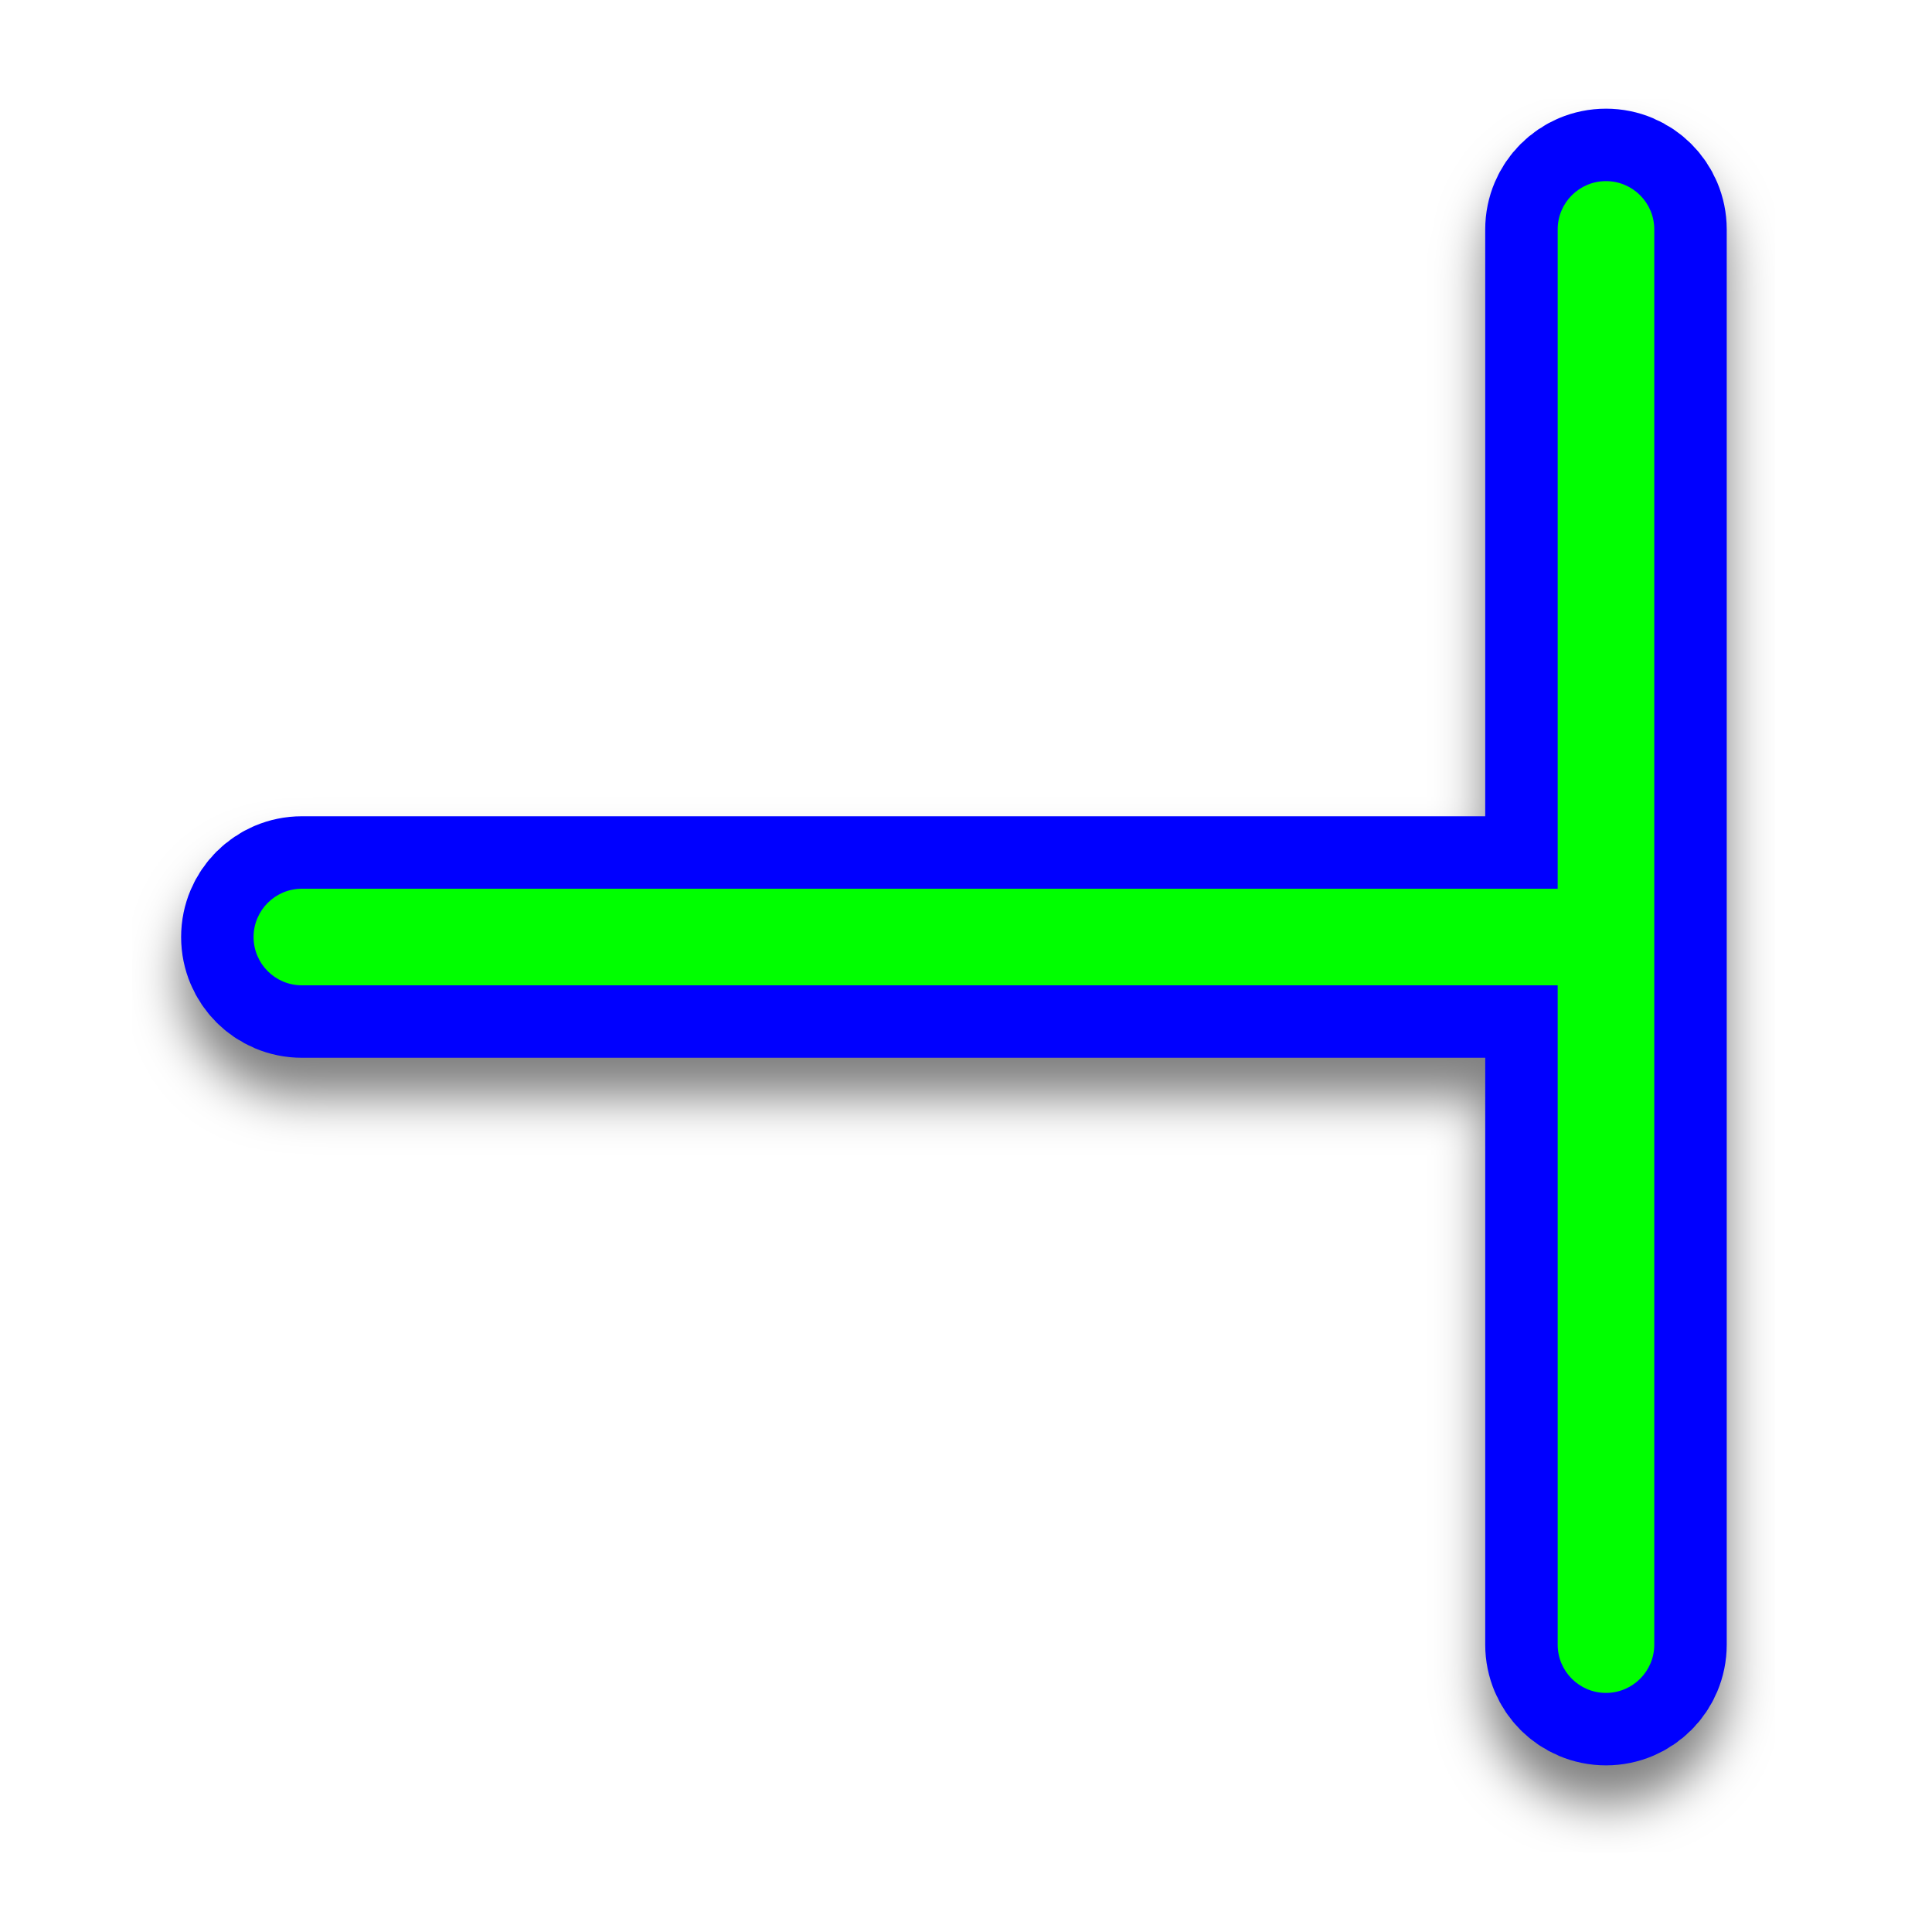
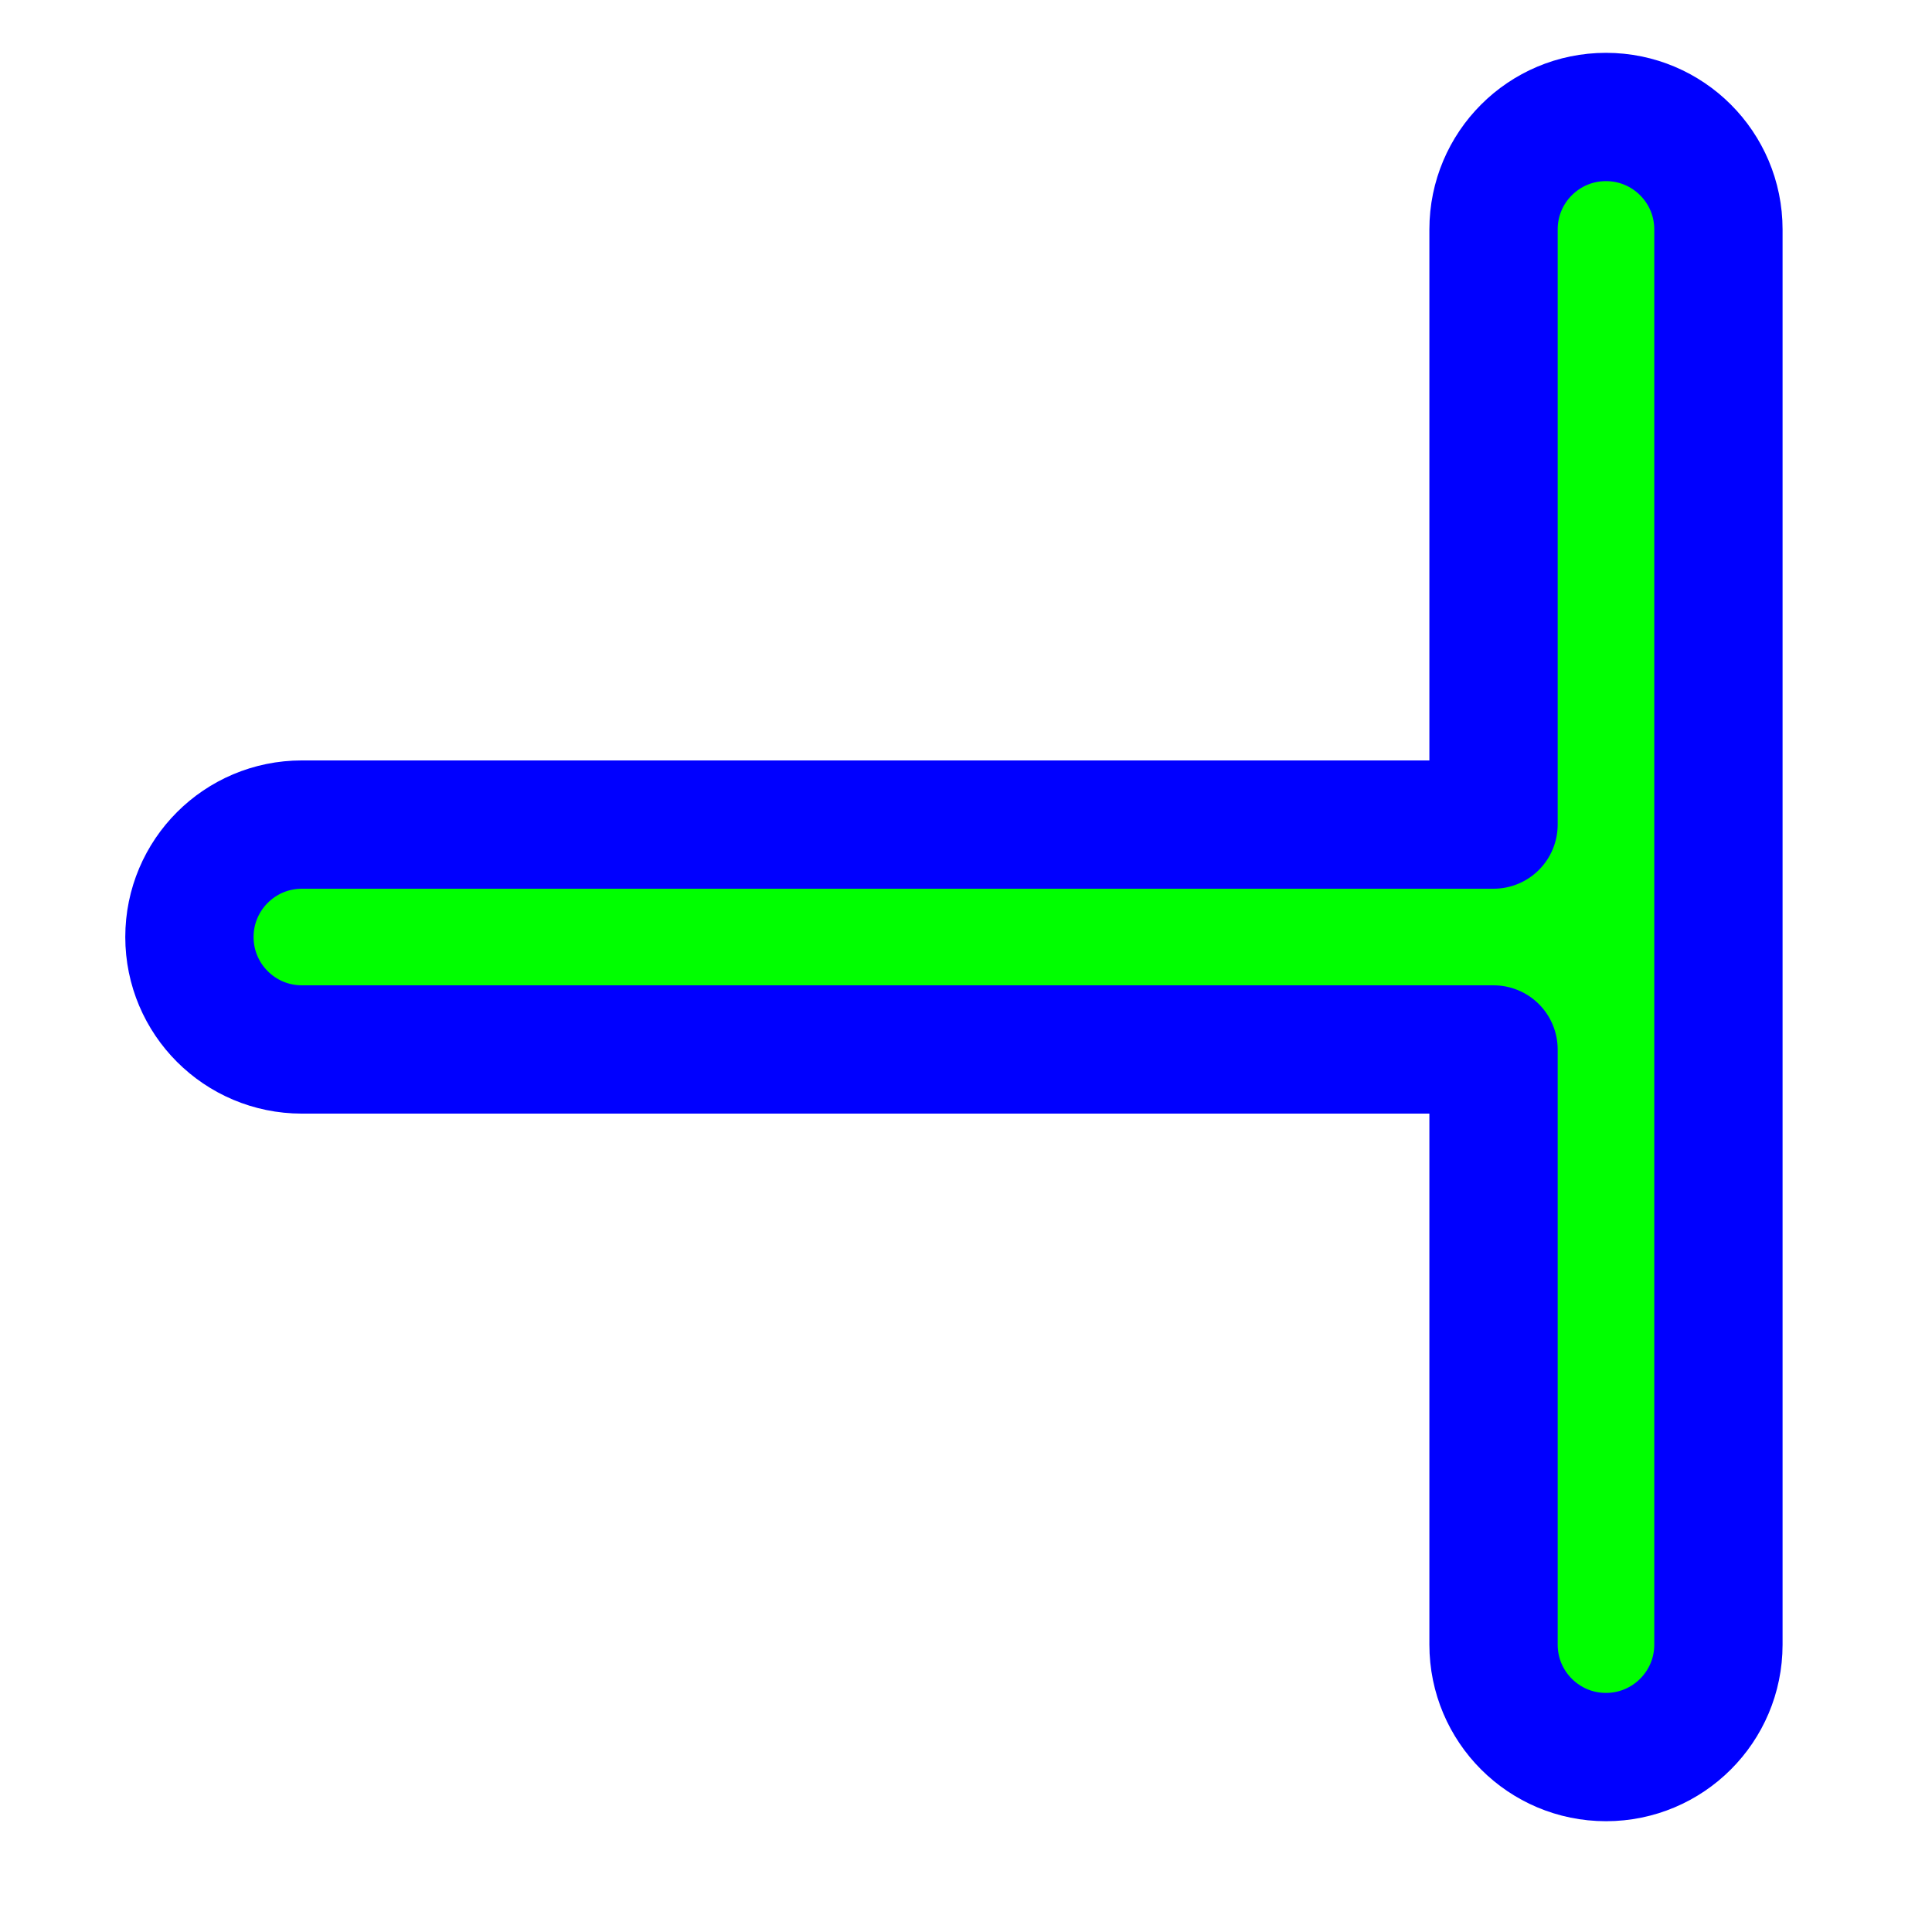
<svg xmlns="http://www.w3.org/2000/svg" width="256" height="256" viewBox="0 0 256 256" fill="none">
-   <g filter="url(#filter0_d_2652_33)">
-     <path fill-rule="evenodd" clip-rule="evenodd" d="M212.8 224.32C216.335 224.32 219.2 221.455 219.2 217.92V30.4C219.2 26.865 216.335 24 212.8 24C209.265 24 206.4 26.865 206.4 30.4V117.76H40C36.465 117.76 33.6 120.625 33.6 124.16C33.6 127.695 36.465 130.56 40 130.56H206.4V217.92C206.4 221.455 209.265 224.32 212.8 224.32Z" fill="#0000FF" />
-     <path fill-rule="evenodd" clip-rule="evenodd" d="M212.8 224.32C216.335 224.32 219.2 221.455 219.2 217.92V30.4C219.2 26.865 216.335 24 212.8 24C209.265 24 206.4 26.865 206.4 30.4V117.76H40C36.465 117.76 33.6 120.625 33.6 124.16C33.6 127.695 36.465 130.56 40 130.56H206.4V217.92C206.4 221.455 209.265 224.32 212.8 224.32Z" stroke="#0000FF" stroke-width="19.2" stroke-linecap="round" stroke-linejoin="round" />
-   </g>
-   <path fill-rule="evenodd" clip-rule="evenodd" d="M212.8 224.32C216.335 224.32 219.2 221.455 219.2 217.92V30.4C219.2 26.865 216.335 24 212.8 24C209.265 24 206.4 26.865 206.4 30.4V117.76H40C36.465 117.76 33.6 120.625 33.6 124.16C33.6 127.695 36.465 130.56 40 130.56H206.4V217.92C206.4 221.455 209.265 224.32 212.8 224.32Z" fill="#00FF00" />
-   <defs>
-     <filter id="filter0_d_2652_33" x="17.6" y="13.12" width="217.6" height="232.32" filterUnits="userSpaceOnUse" color-interpolation-filters="sRGB">
-       <feFlood flood-opacity="0" result="BackgroundImageFix" />
-       <feColorMatrix in="SourceAlpha" type="matrix" values="0 0 0 0 0 0 0 0 0 0 0 0 0 0 0 0 0 0 127 0" result="hardAlpha" />
-       <feOffset dy="5.12" />
-       <feGaussianBlur stdDeviation="3.2" />
-       <feColorMatrix type="matrix" values="0 0 0 0 0 0 0 0 0 0 0 0 0 0 0 0 0 0 0.5 0" />
-       <feBlend mode="normal" in2="BackgroundImageFix" result="effect1_dropShadow_2652_33" />
-       <feBlend mode="normal" in="SourceGraphic" in2="effect1_dropShadow_2652_33" result="shape" />
-     </filter>
-   </defs>
+   <path d="M212.8 232.82C221.029 232.82 227.7 226.149 227.7 217.92V30.4C227.7 22.171 221.029 15.5 212.8 15.5C204.571 15.5 197.9 22.171 197.9 30.4V109.26H40C31.771 109.26 25.1 115.931 25.1 124.16C25.1 132.389 31.771 139.06 40 139.06H197.9V217.92C197.9 226.149 204.571 232.82 212.8 232.82Z" fill="#00FF00" stroke="#0000FF" stroke-width="17" stroke-linecap="round" stroke-linejoin="round" />
</svg>
